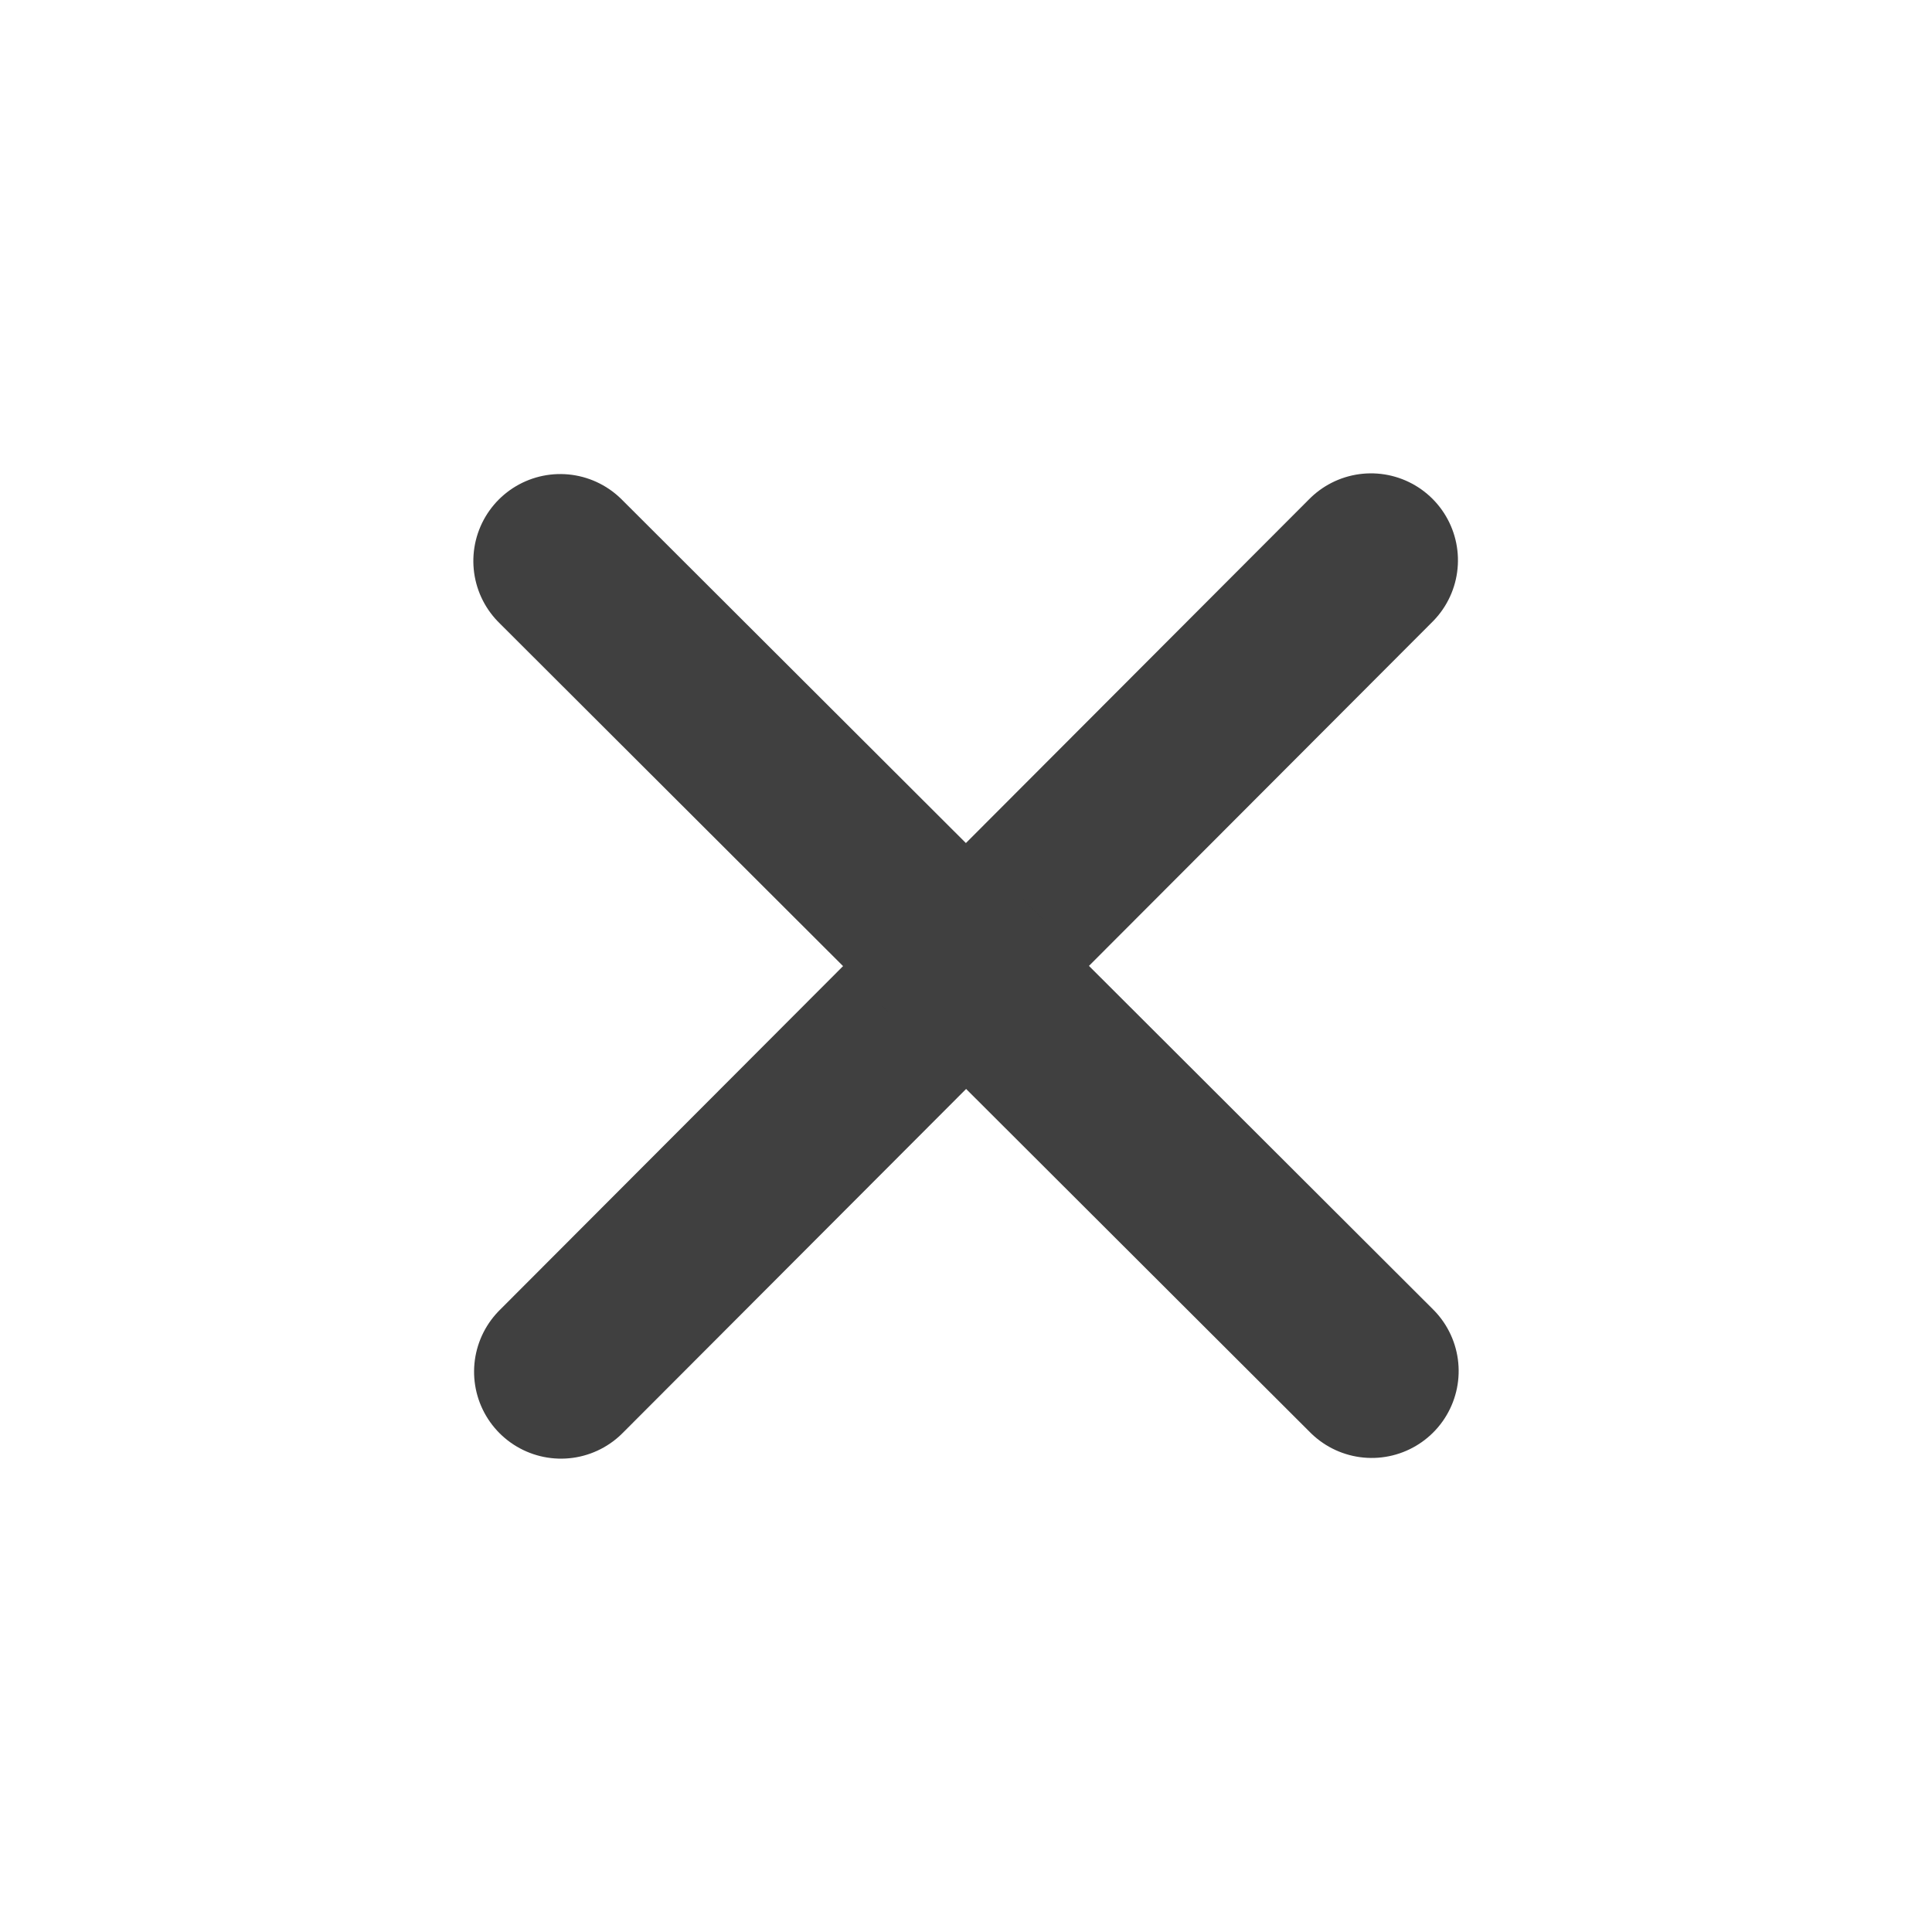
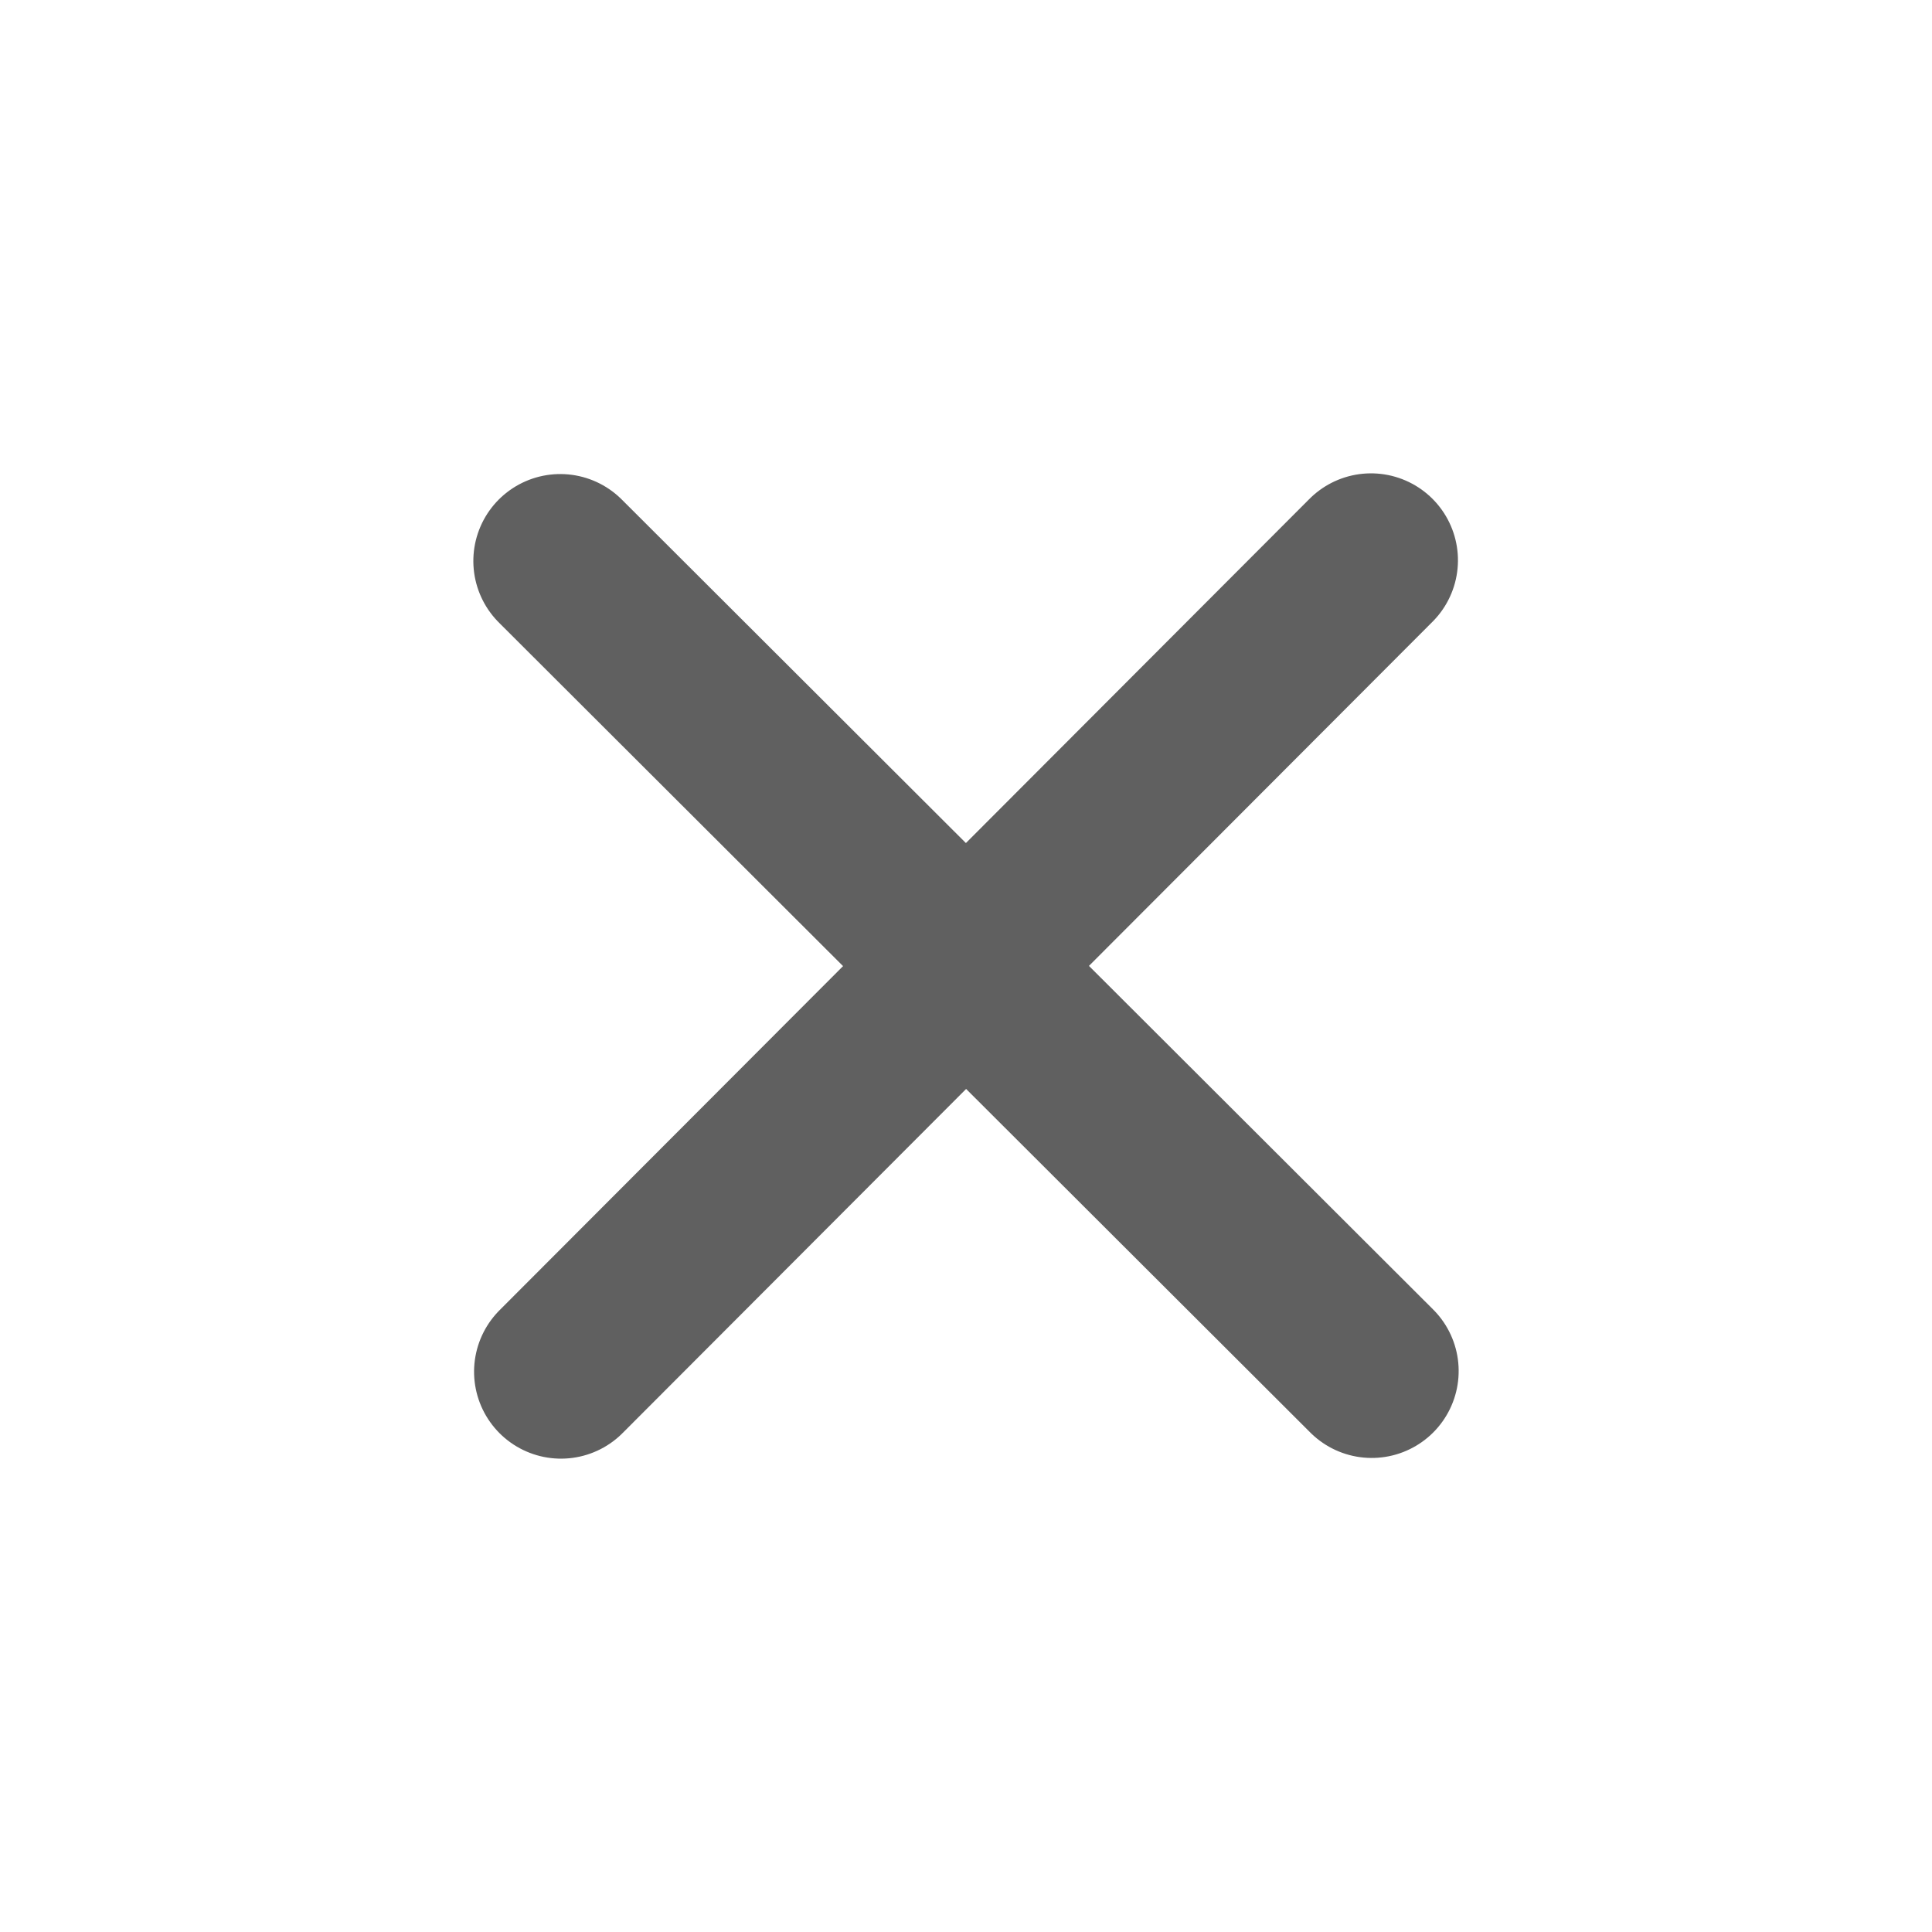
- <svg xmlns="http://www.w3.org/2000/svg" viewBox="0 0 400 400" stroke="#404040" stroke-width="36px" stroke-linecap="round" stroke-linejoin="round" fill="none">
+ <svg xmlns="http://www.w3.org/2000/svg" viewBox="0 0 400 400" stroke="#606060" stroke-width="36px" stroke-linecap="round" stroke-linejoin="round" fill="none">
  <path d="M 81.314 200.104 L 318.689 199.896" transform="matrix(0.707107, -0.707107, 0.707107, 0.707107, -82.84227, 200.0011)" />
  <path d="M 81.31 200.104 L 318.69 199.896" transform="matrix(0.707107, 0.707107, -0.707107, 0.707107, 200, -82.84271)" />
</svg>
